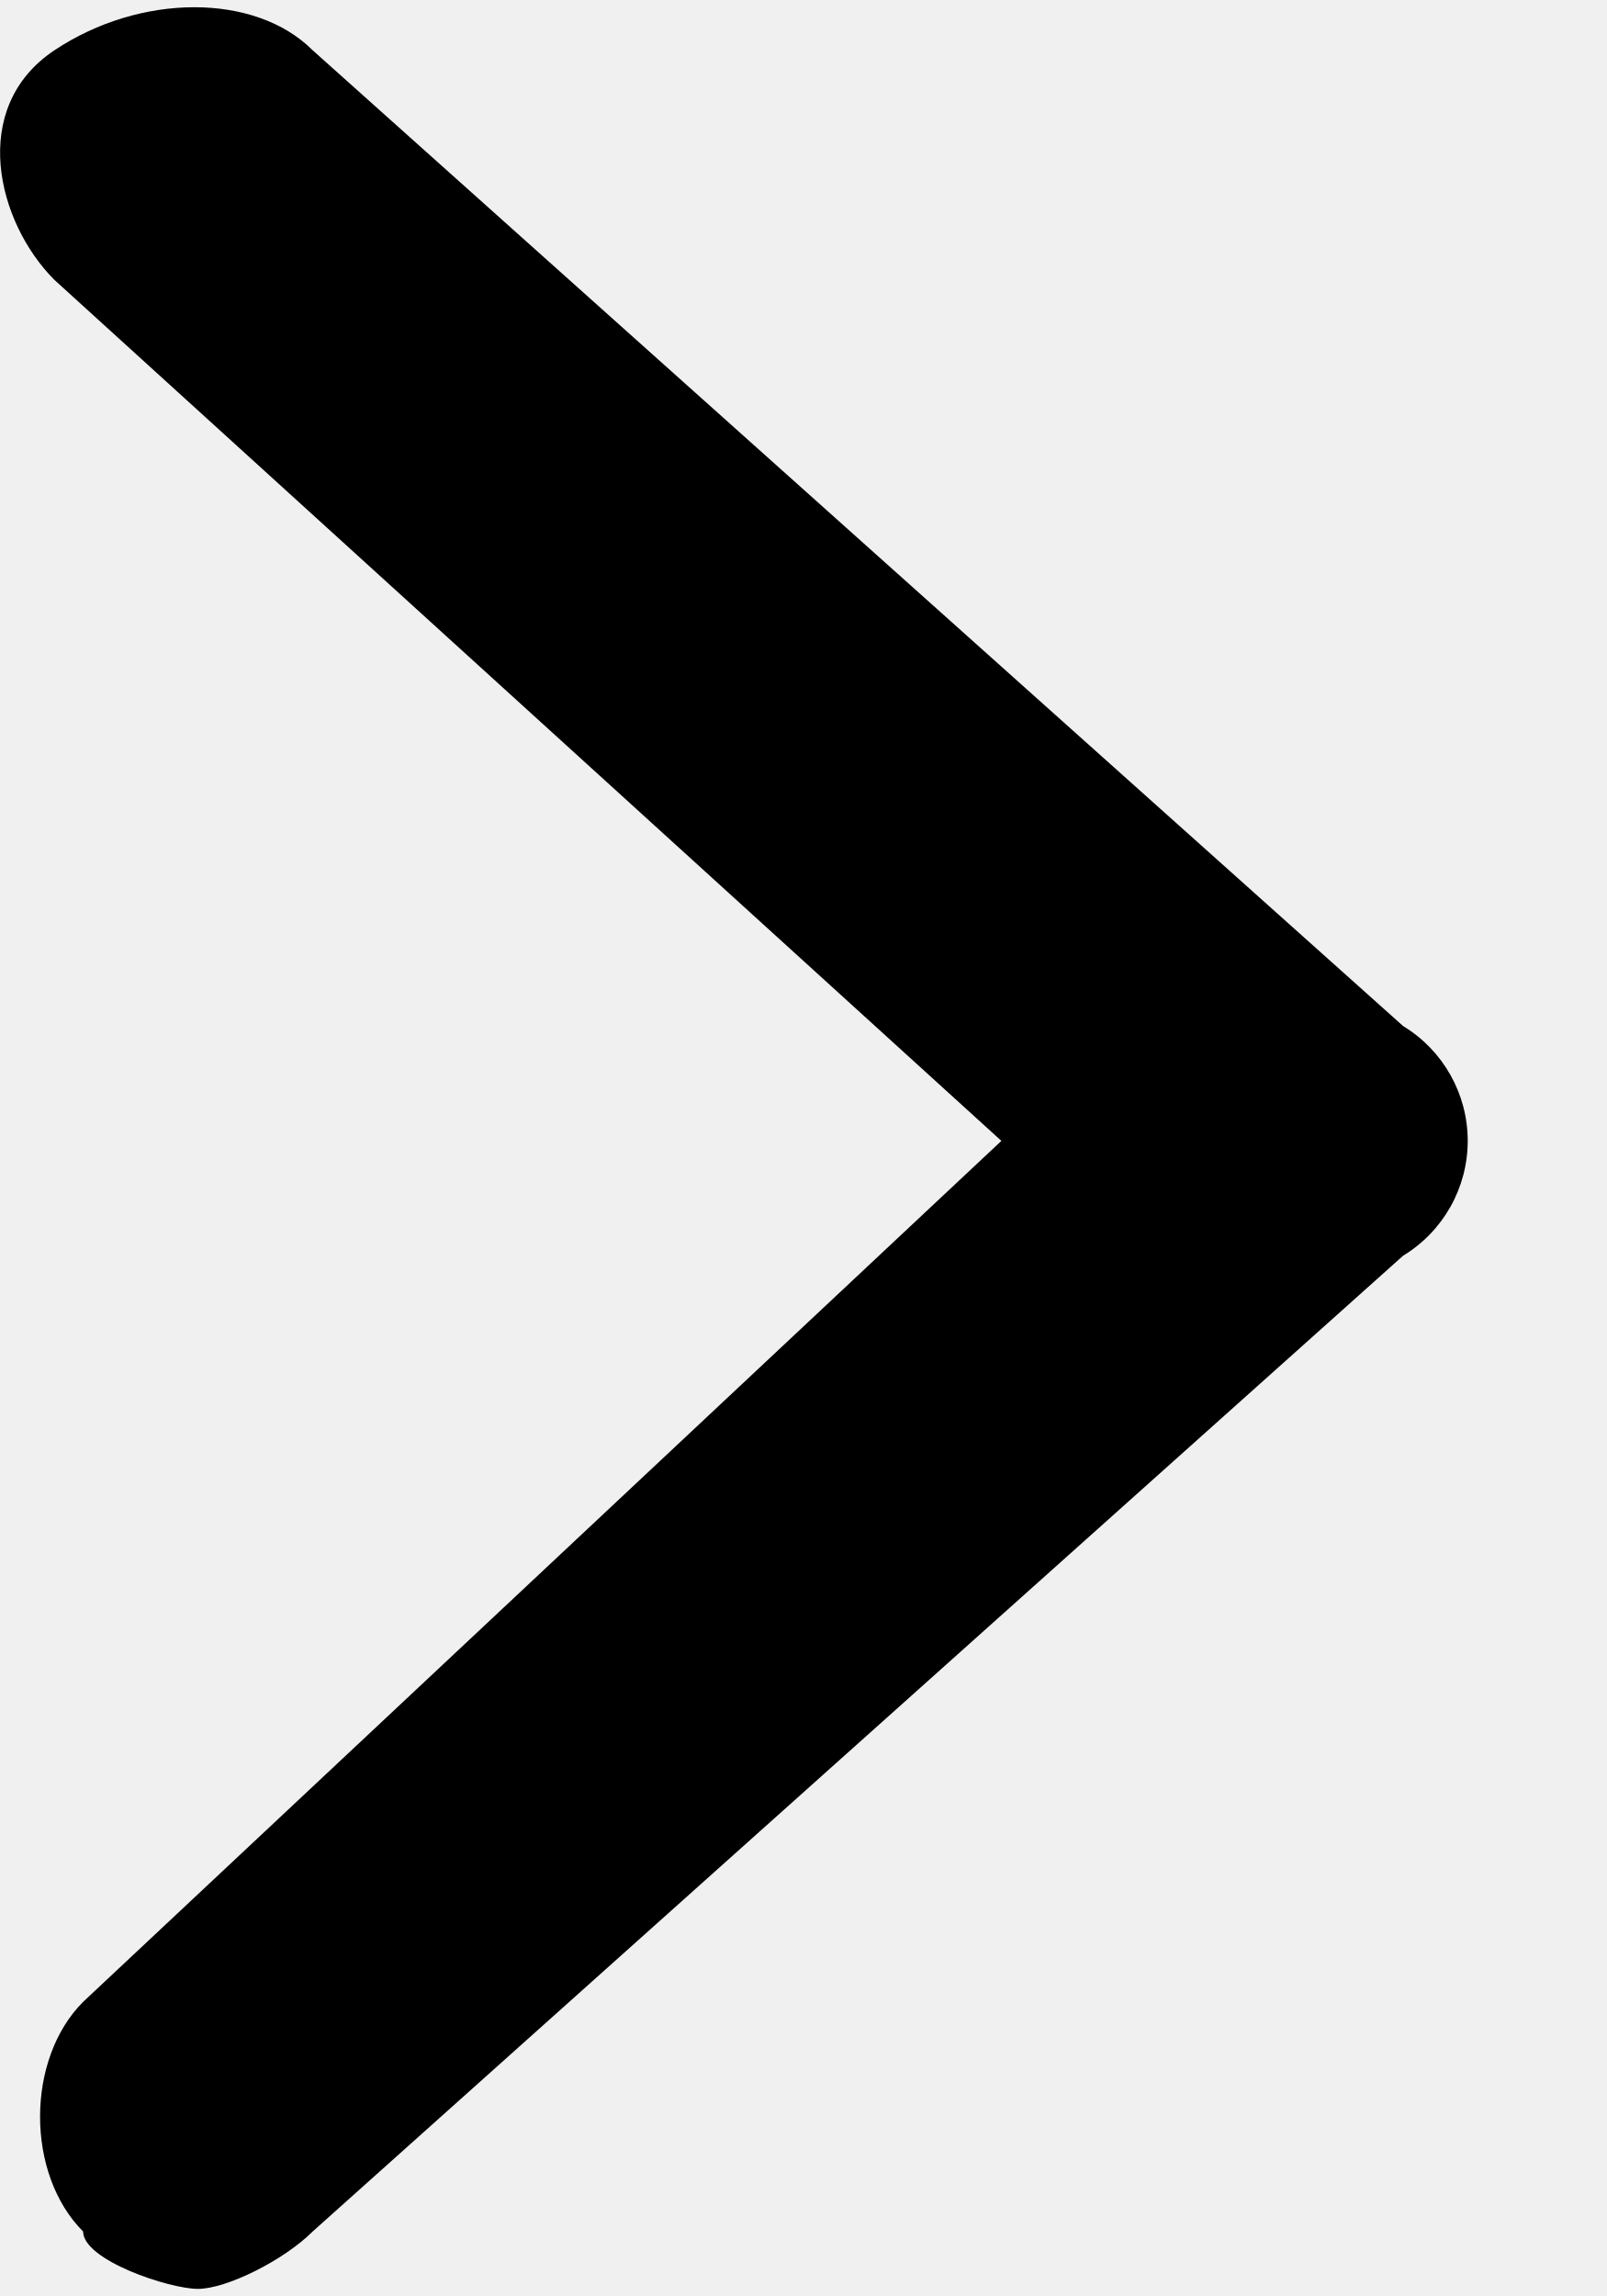
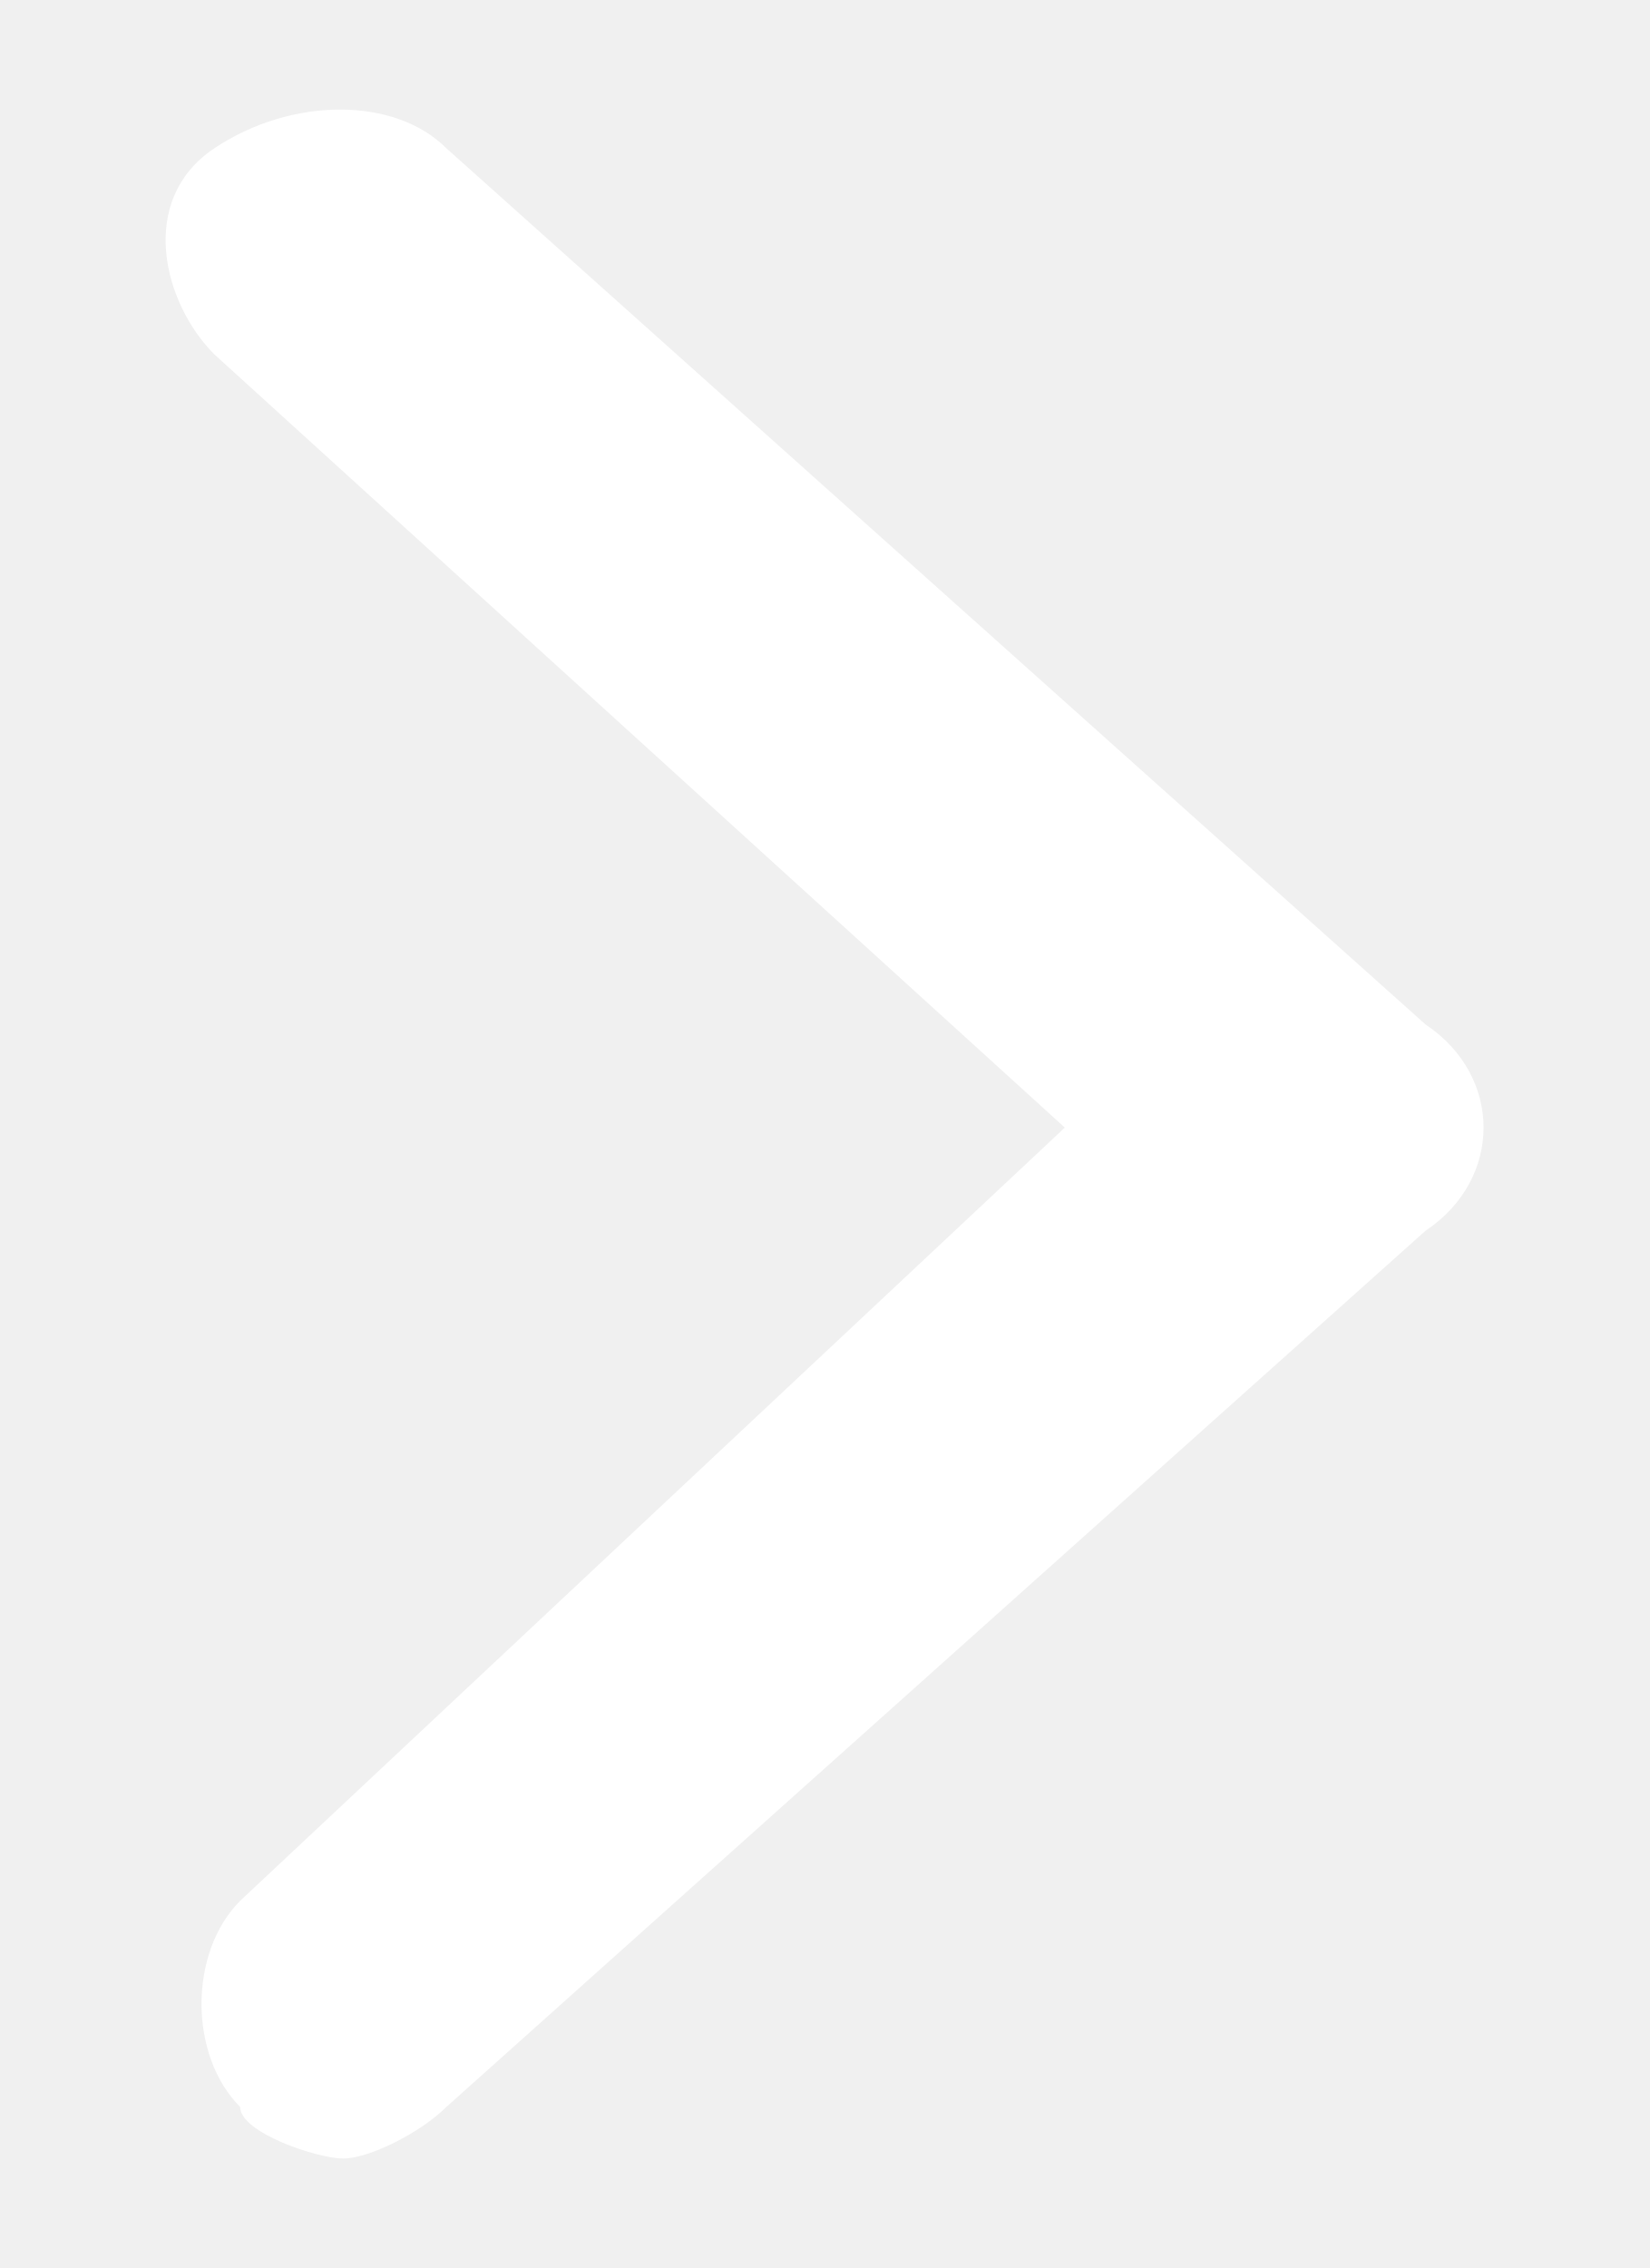
- <svg xmlns="http://www.w3.org/2000/svg" width="7" height="10" fill="none">
-   <path fill="#000" d="M6.112 4.469 1.362.219c-.25-.25-.75-.25-1.125 0s-.25.75 0 1l4.125 3.75-4 3.75c-.25.25-.25.75 0 1 0 .125.375.25.5.25s.375-.125.5-.25l4.75-4.25a.585.585 0 0 0 0-1Z" />
+ <svg xmlns="http://www.w3.org/2000/svg" width="8" height="11" viewBox="0 0 8 11" fill="none">
+   <path d="M6.915 4.969L2.165 0.719C1.915 0.469 1.415 0.469 1.04 0.719C0.665 0.969 0.79 1.469 1.04 1.719L5.165 5.469L1.165 9.219C0.915 9.469 0.915 9.969 1.165 10.219C1.165 10.344 1.54 10.469 1.665 10.469C1.79 10.469 2.04 10.344 2.165 10.219L6.915 5.969C7.29 5.719 7.29 5.219 6.915 4.969Z" fill="white" />
</svg>
